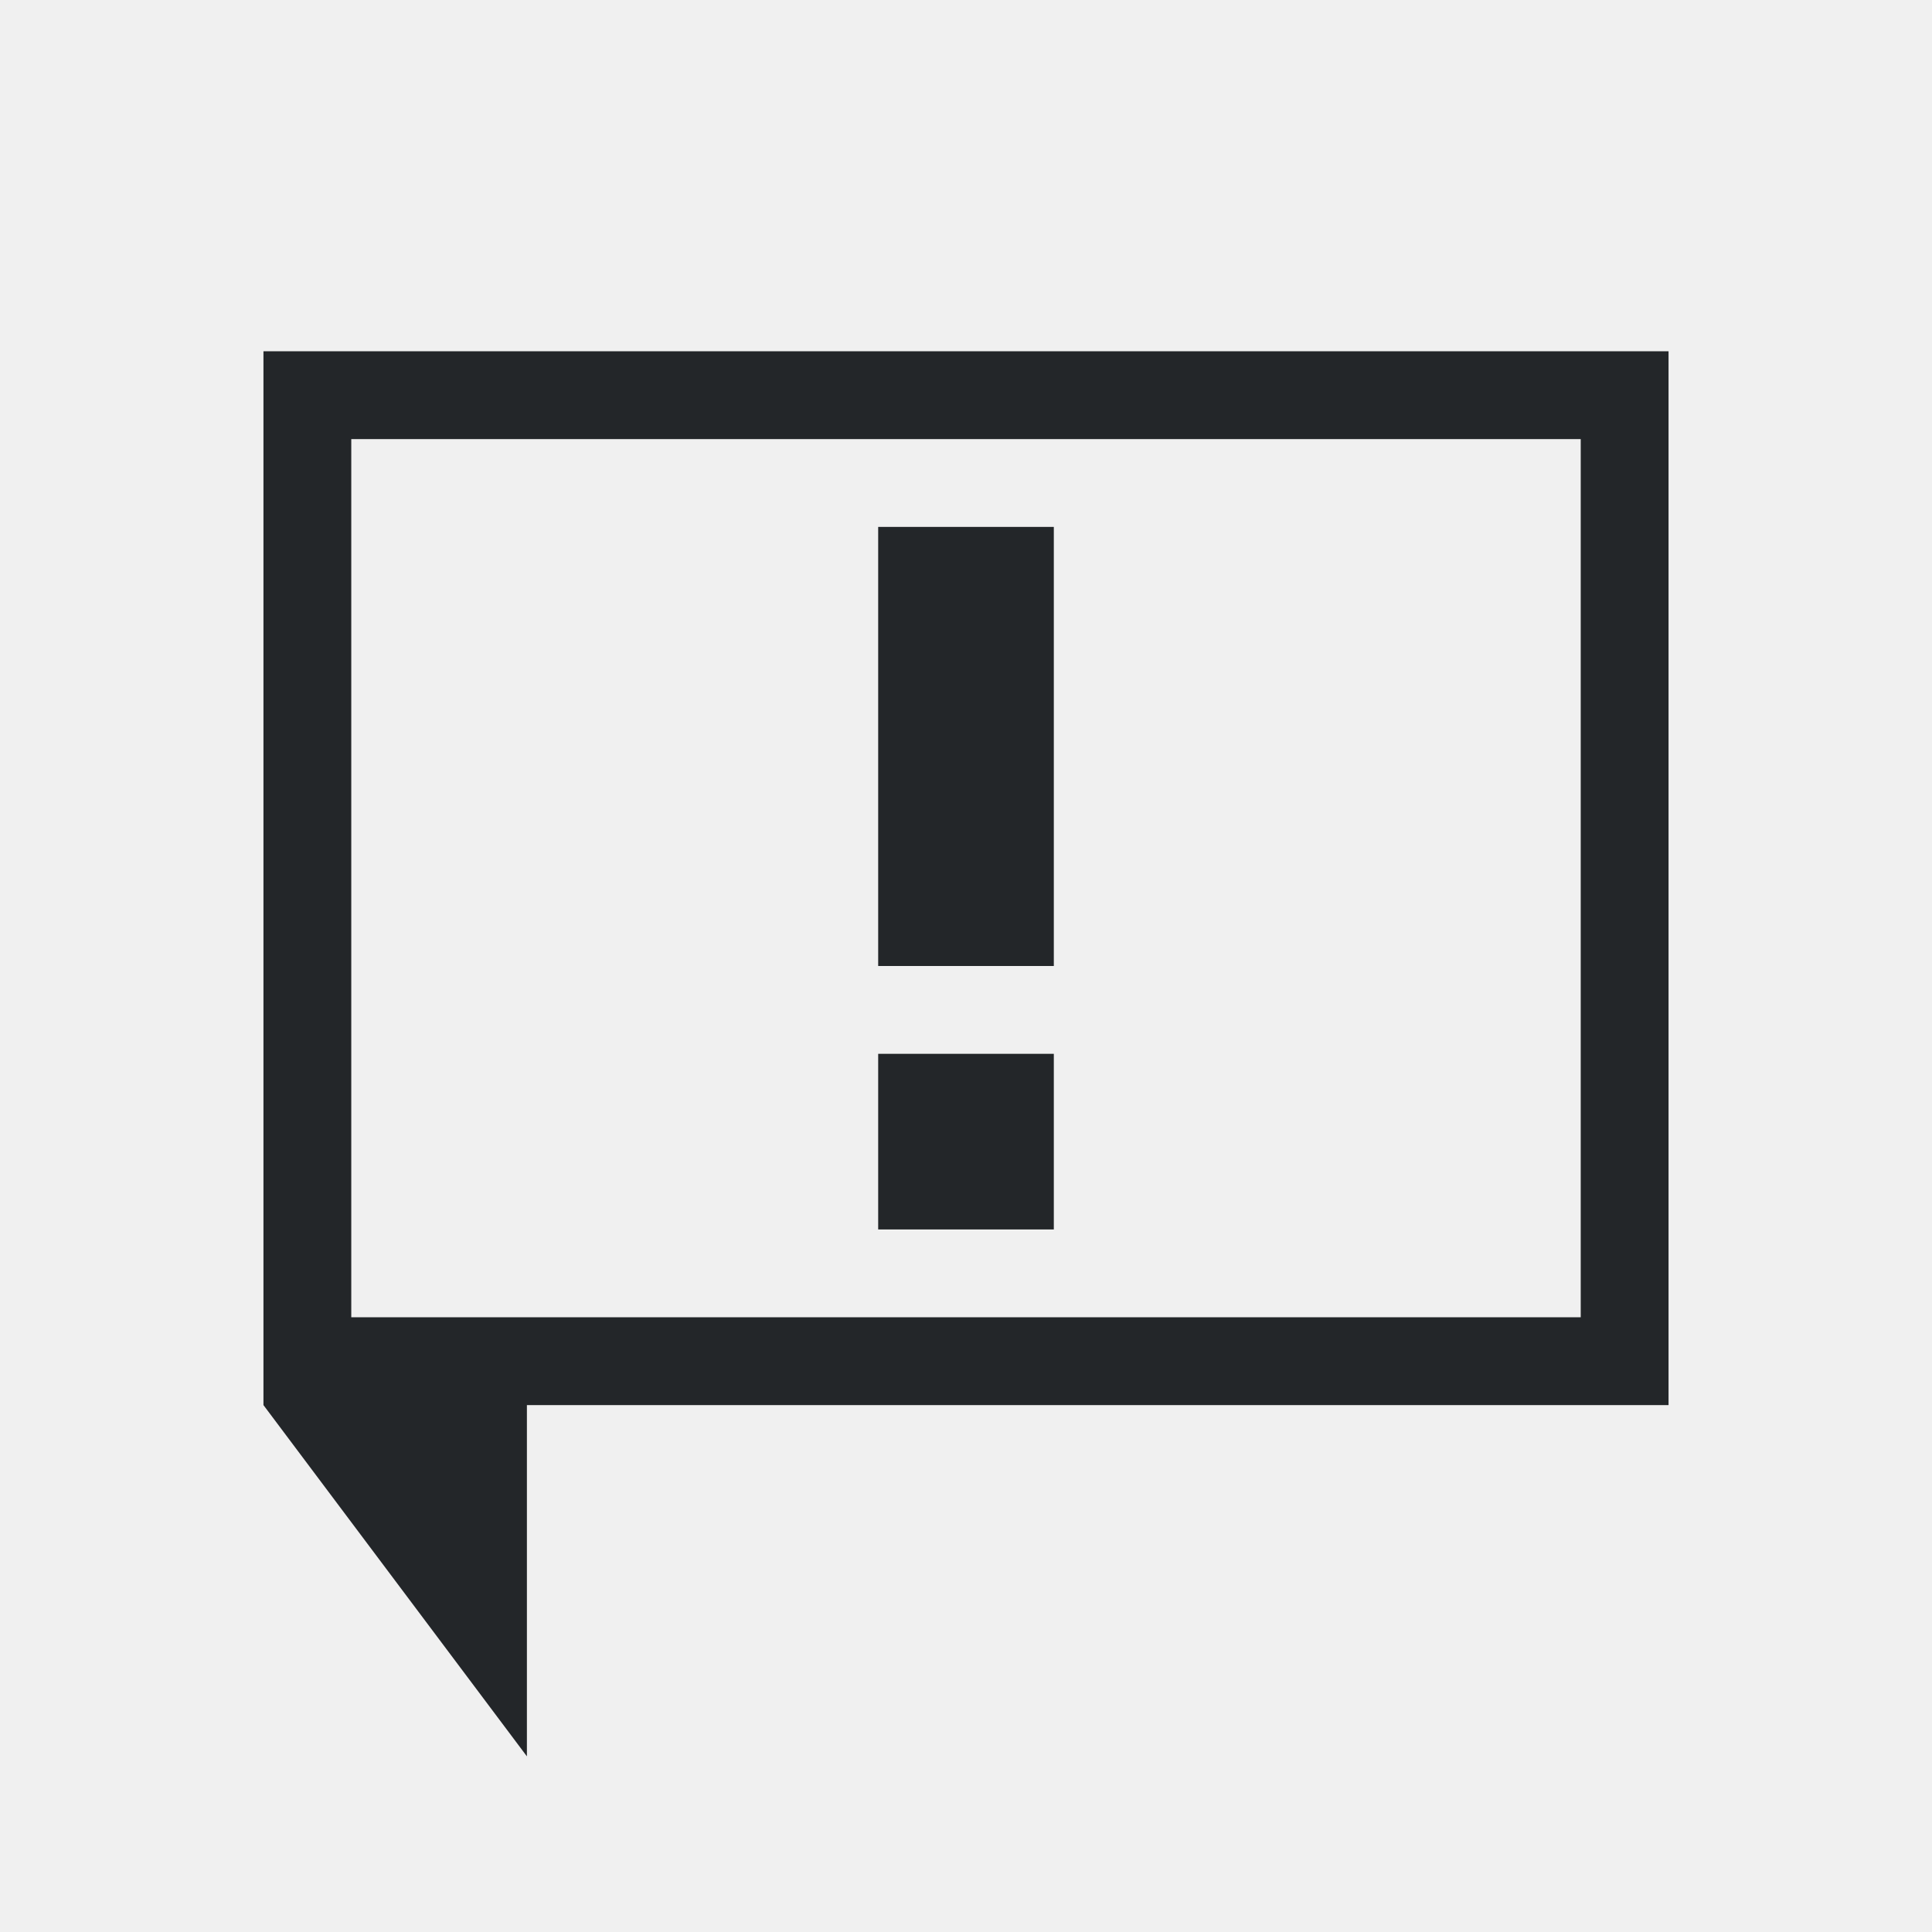
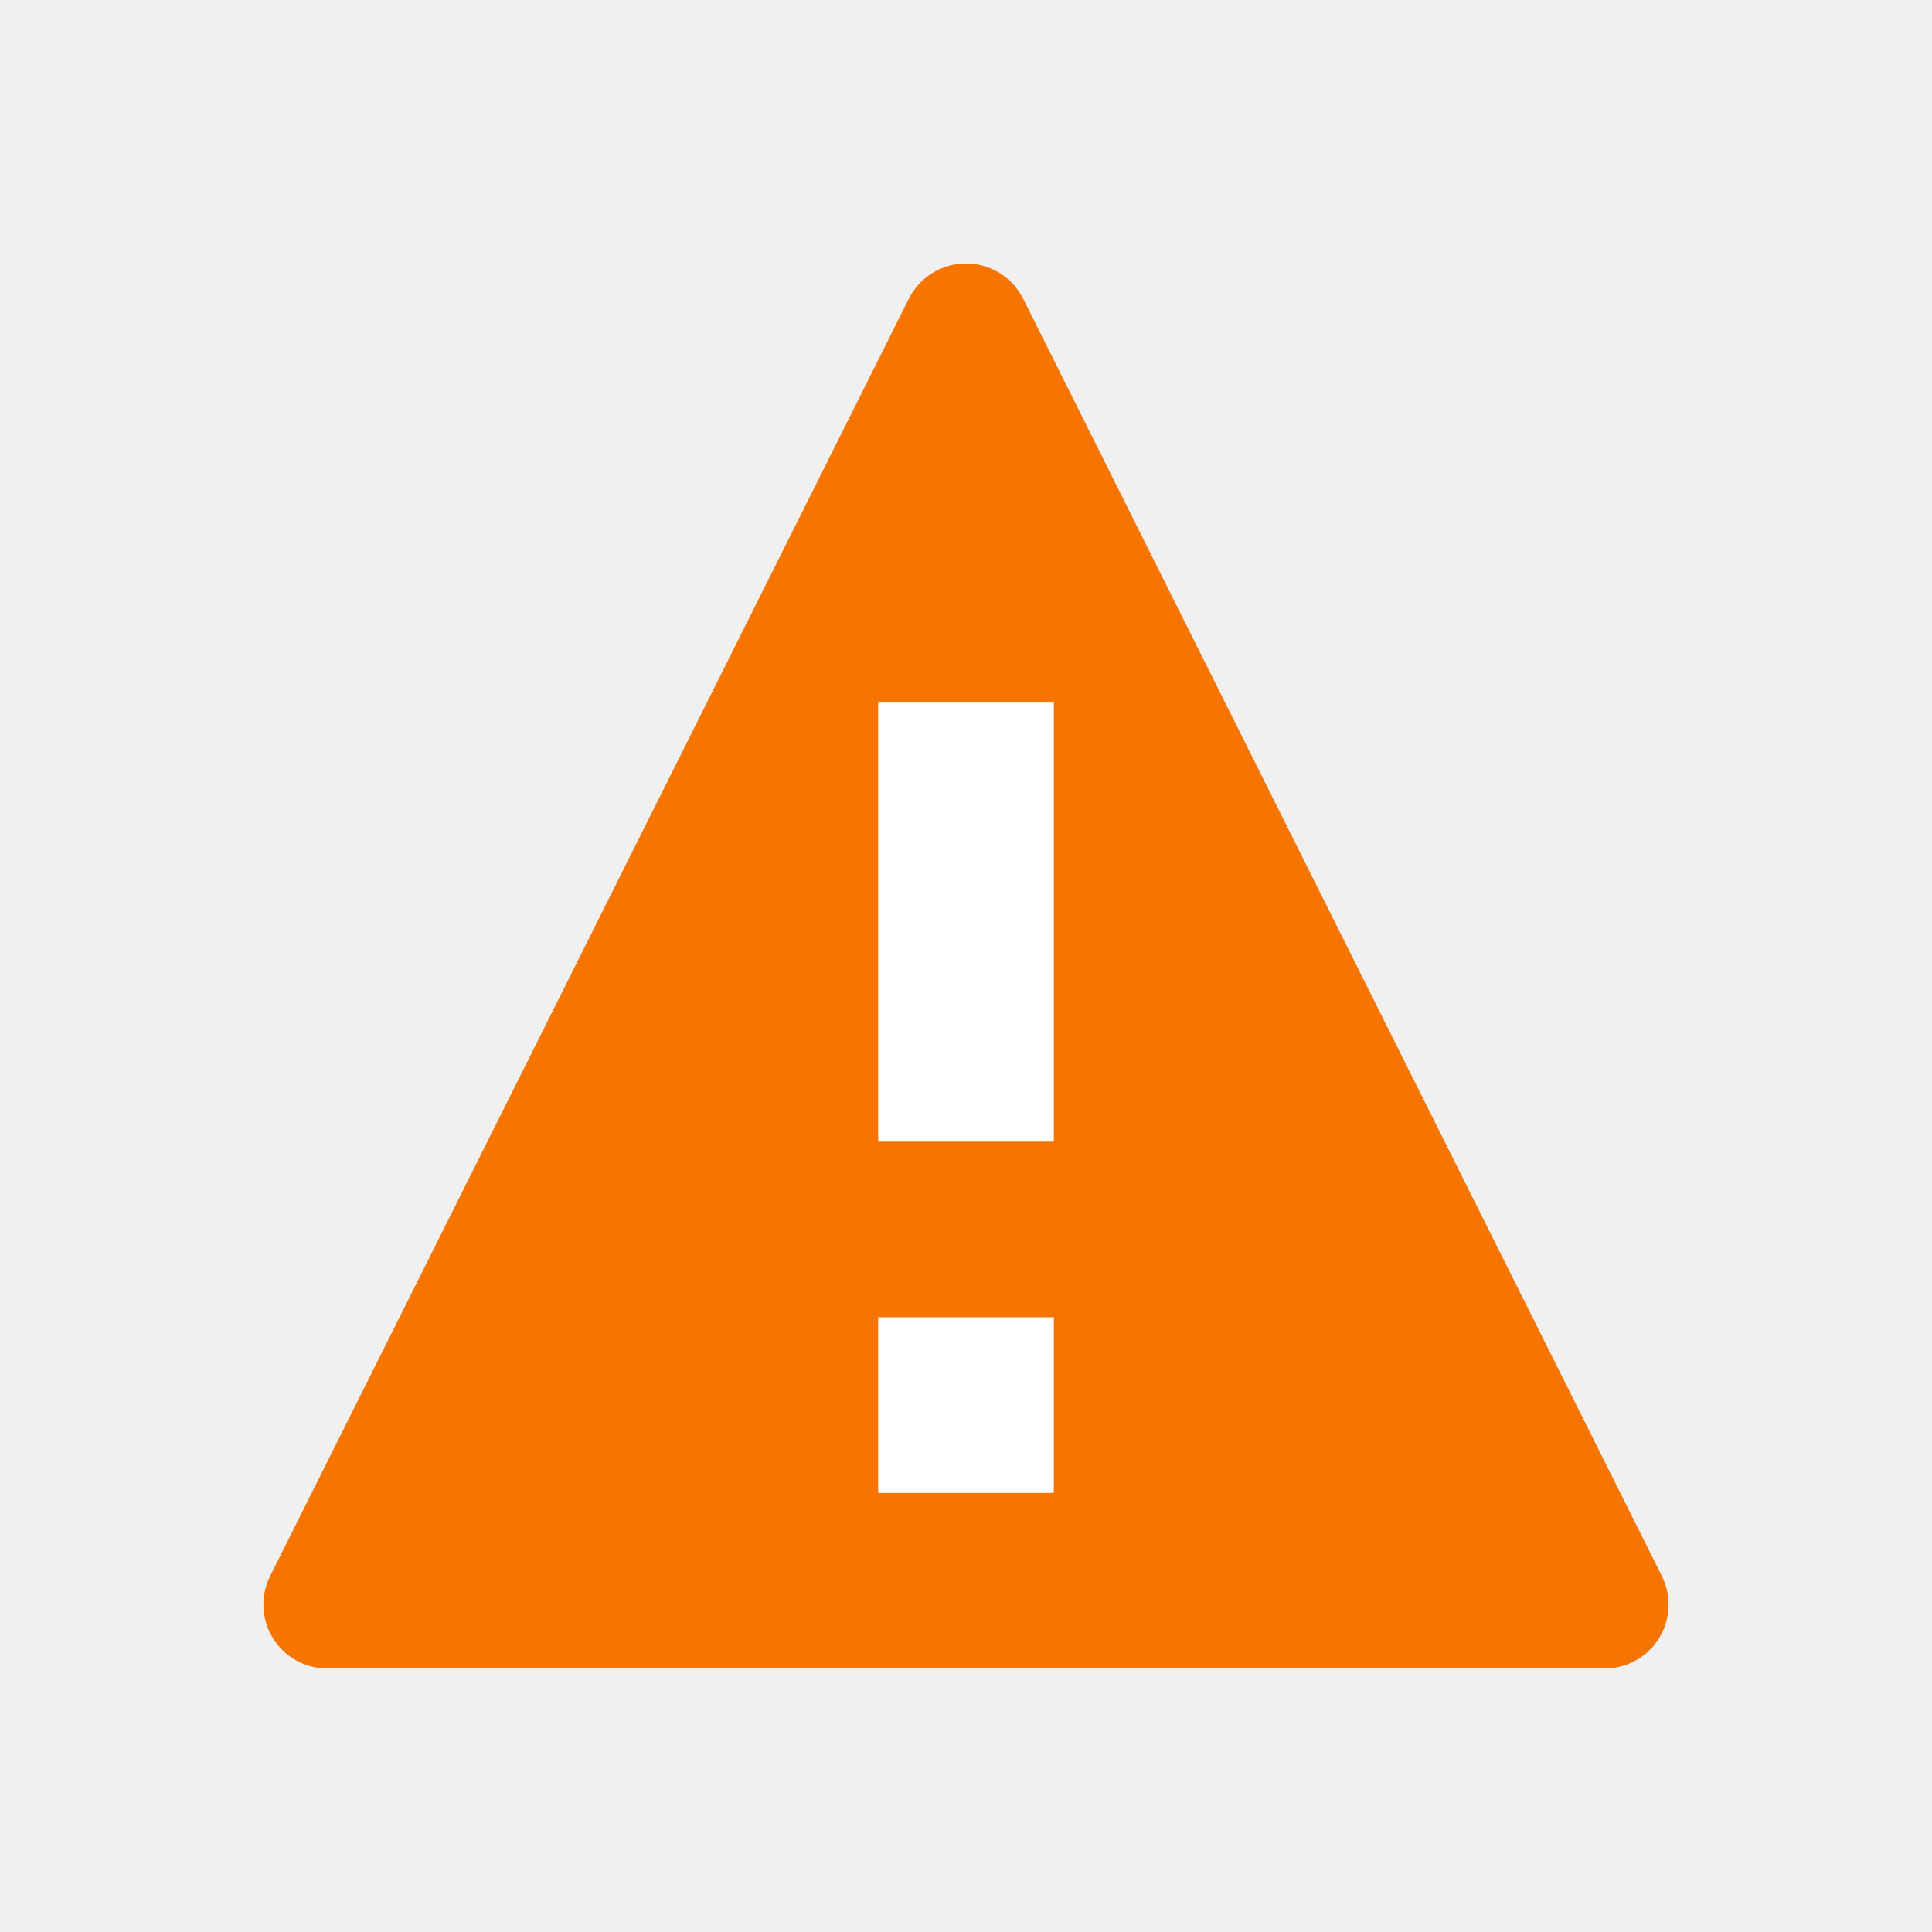
- <svg xmlns="http://www.w3.org/2000/svg" viewBox="0 0 22 22">
-   <style type="text/css" id="current-color-scheme">.ColorScheme-Text{color:#232629;}</style>
-   <g style="fill:currentColor;fill-opacity:1;stroke:none" class="ColorScheme-Text">
-     <path d="m3 4v12l3 4v-3-1h13v-12zm1 1h14v10h-14z" />
-     <path d="m10 6v5h2v-5zm0 6v2h2v-2z" />
-   </g>
+ <svg xmlns="http://www.w3.org/2000/svg" version="1.1" viewBox="0 0 22 22">
+   <style type="text/css" id="current-color-scheme">
+         .ColorScheme-NeutralText {
+             color:#f67400;
+         }
+     </style>
+   <path class="ColorScheme-NeutralText" d="m11.006 3a0.727 0.727 0 0 0-0.657 0.402l-7.273 14.545a0.727 0.727 0 0 0 0.651 1.052h14.546a0.727 0.727 0 0 0 0.651-1.052l-7.273-14.545a0.727 0.727 0 0 0-0.645-0.402z" fill="currentColor" />
+   <path d="m10 8v5h2v-5zm0 7v2h2v-2z" fill="#fff" />
</svg>
